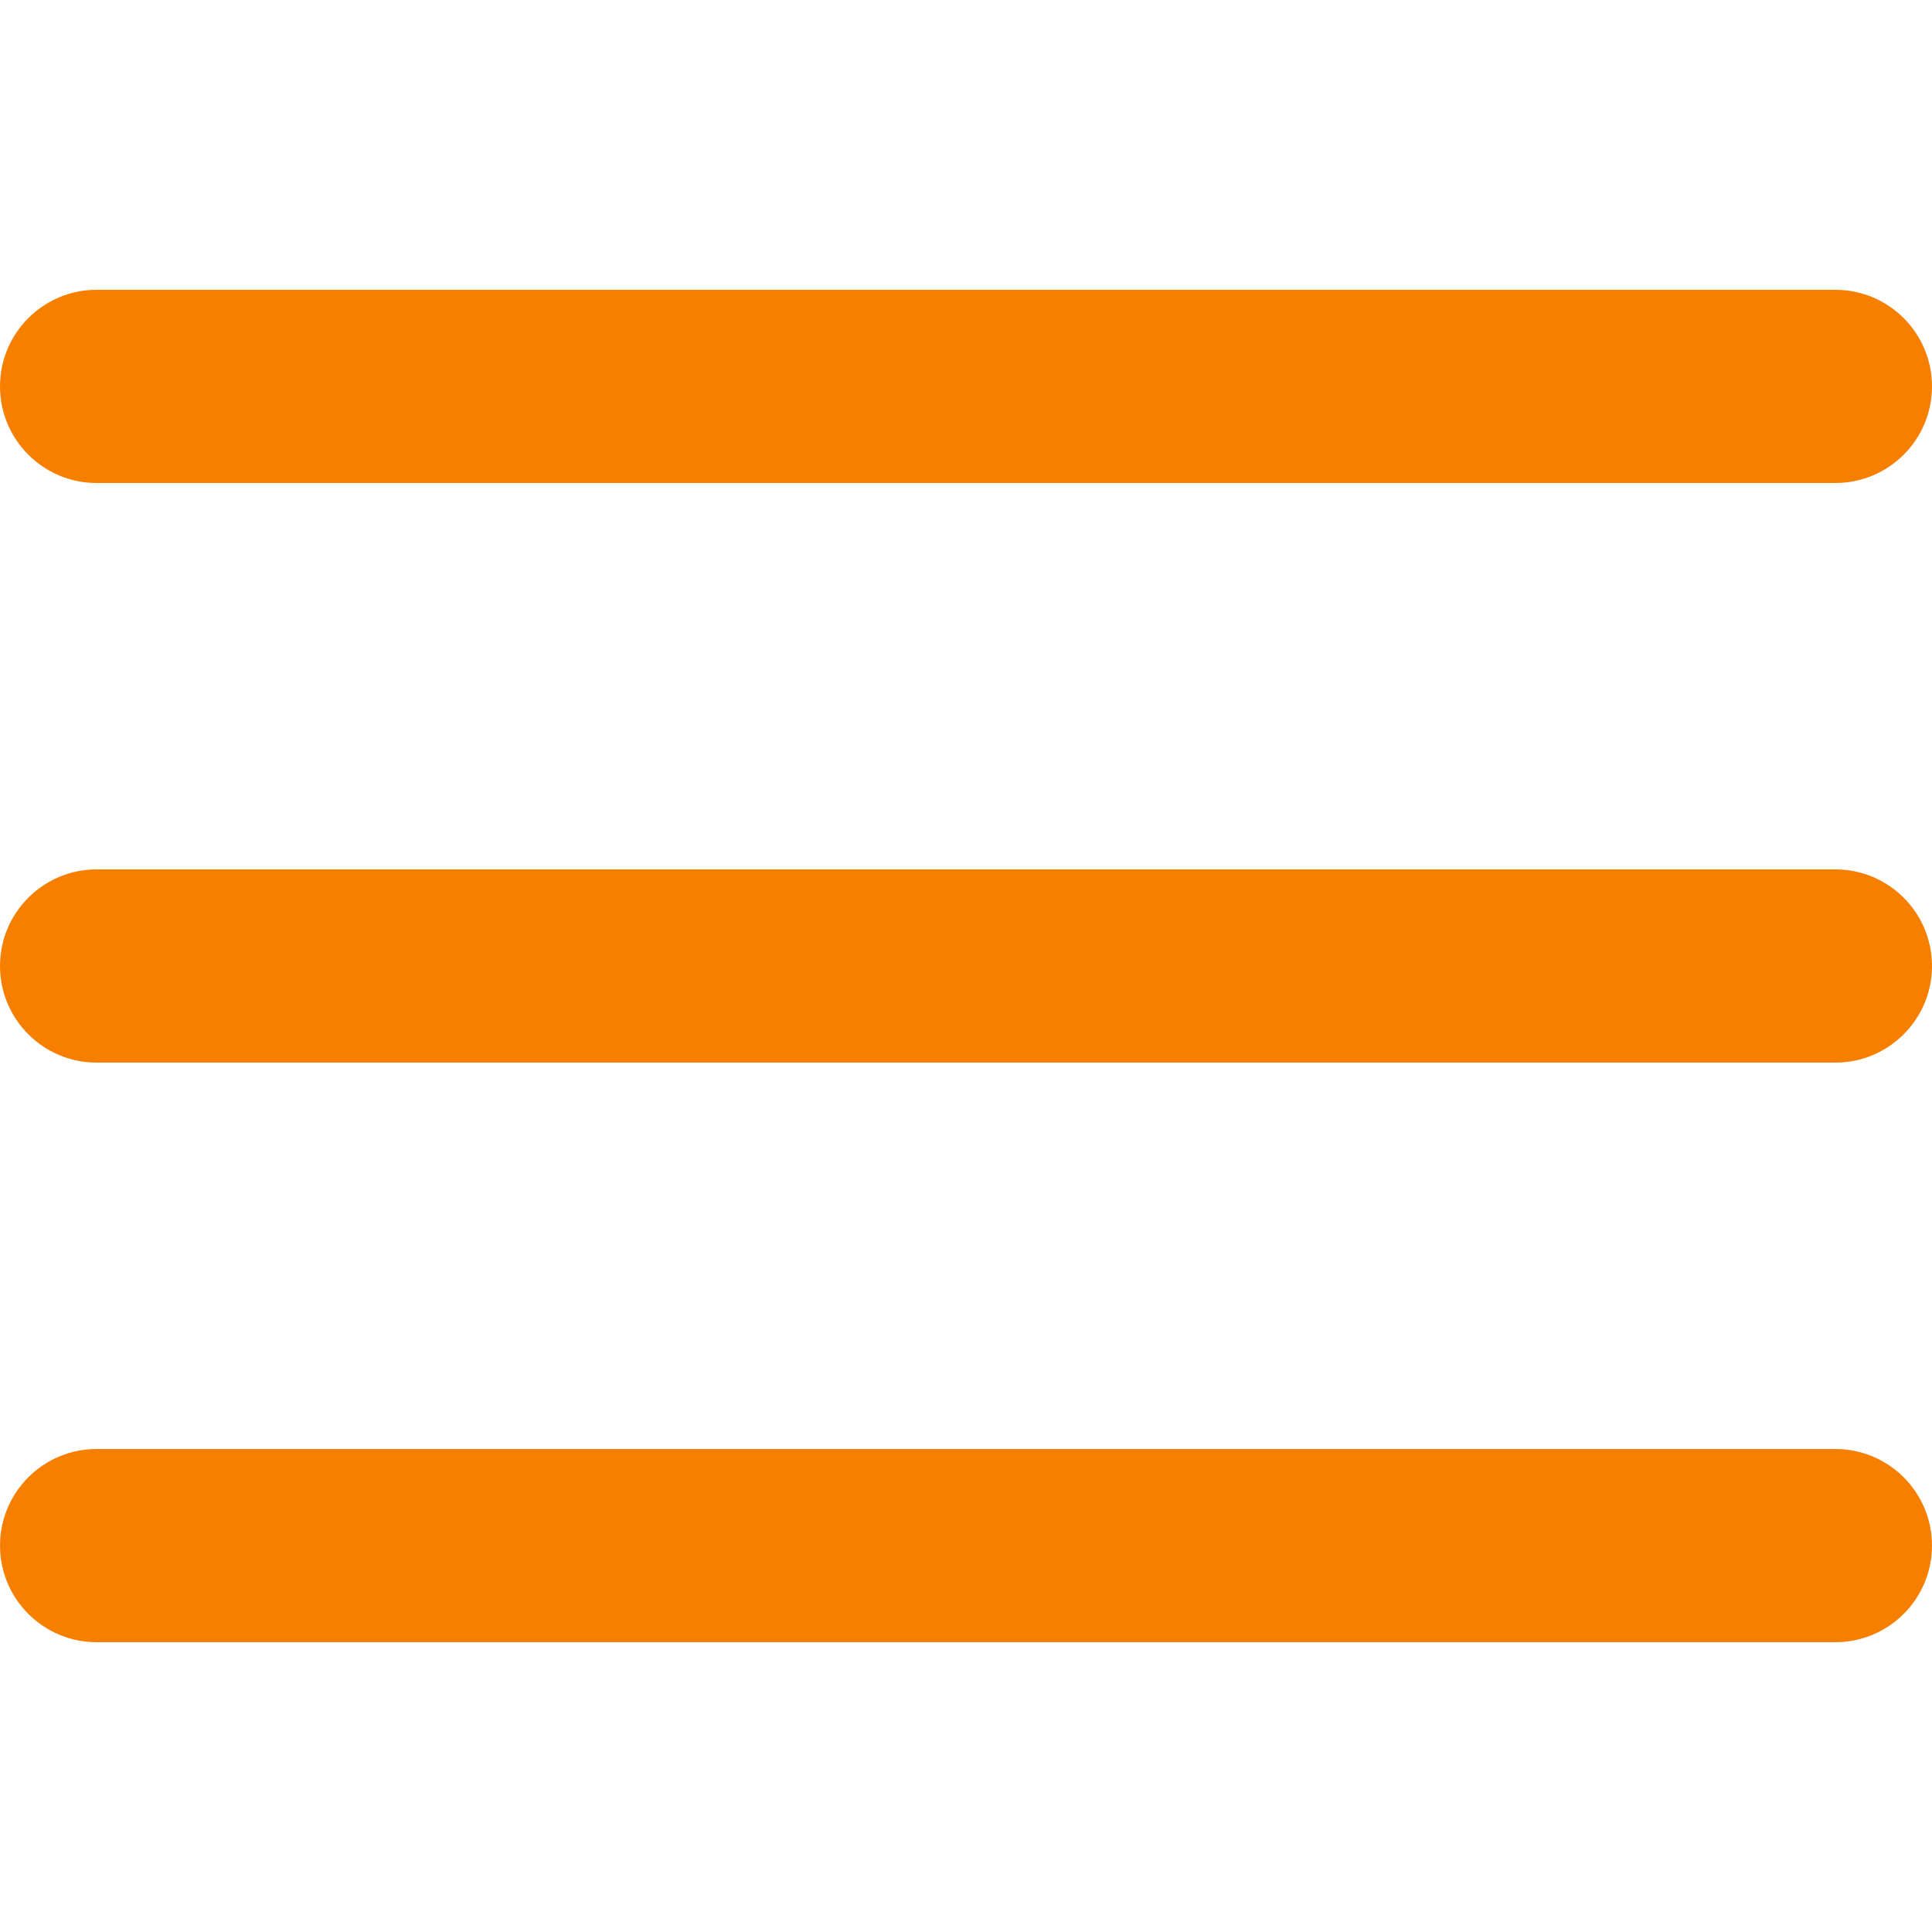
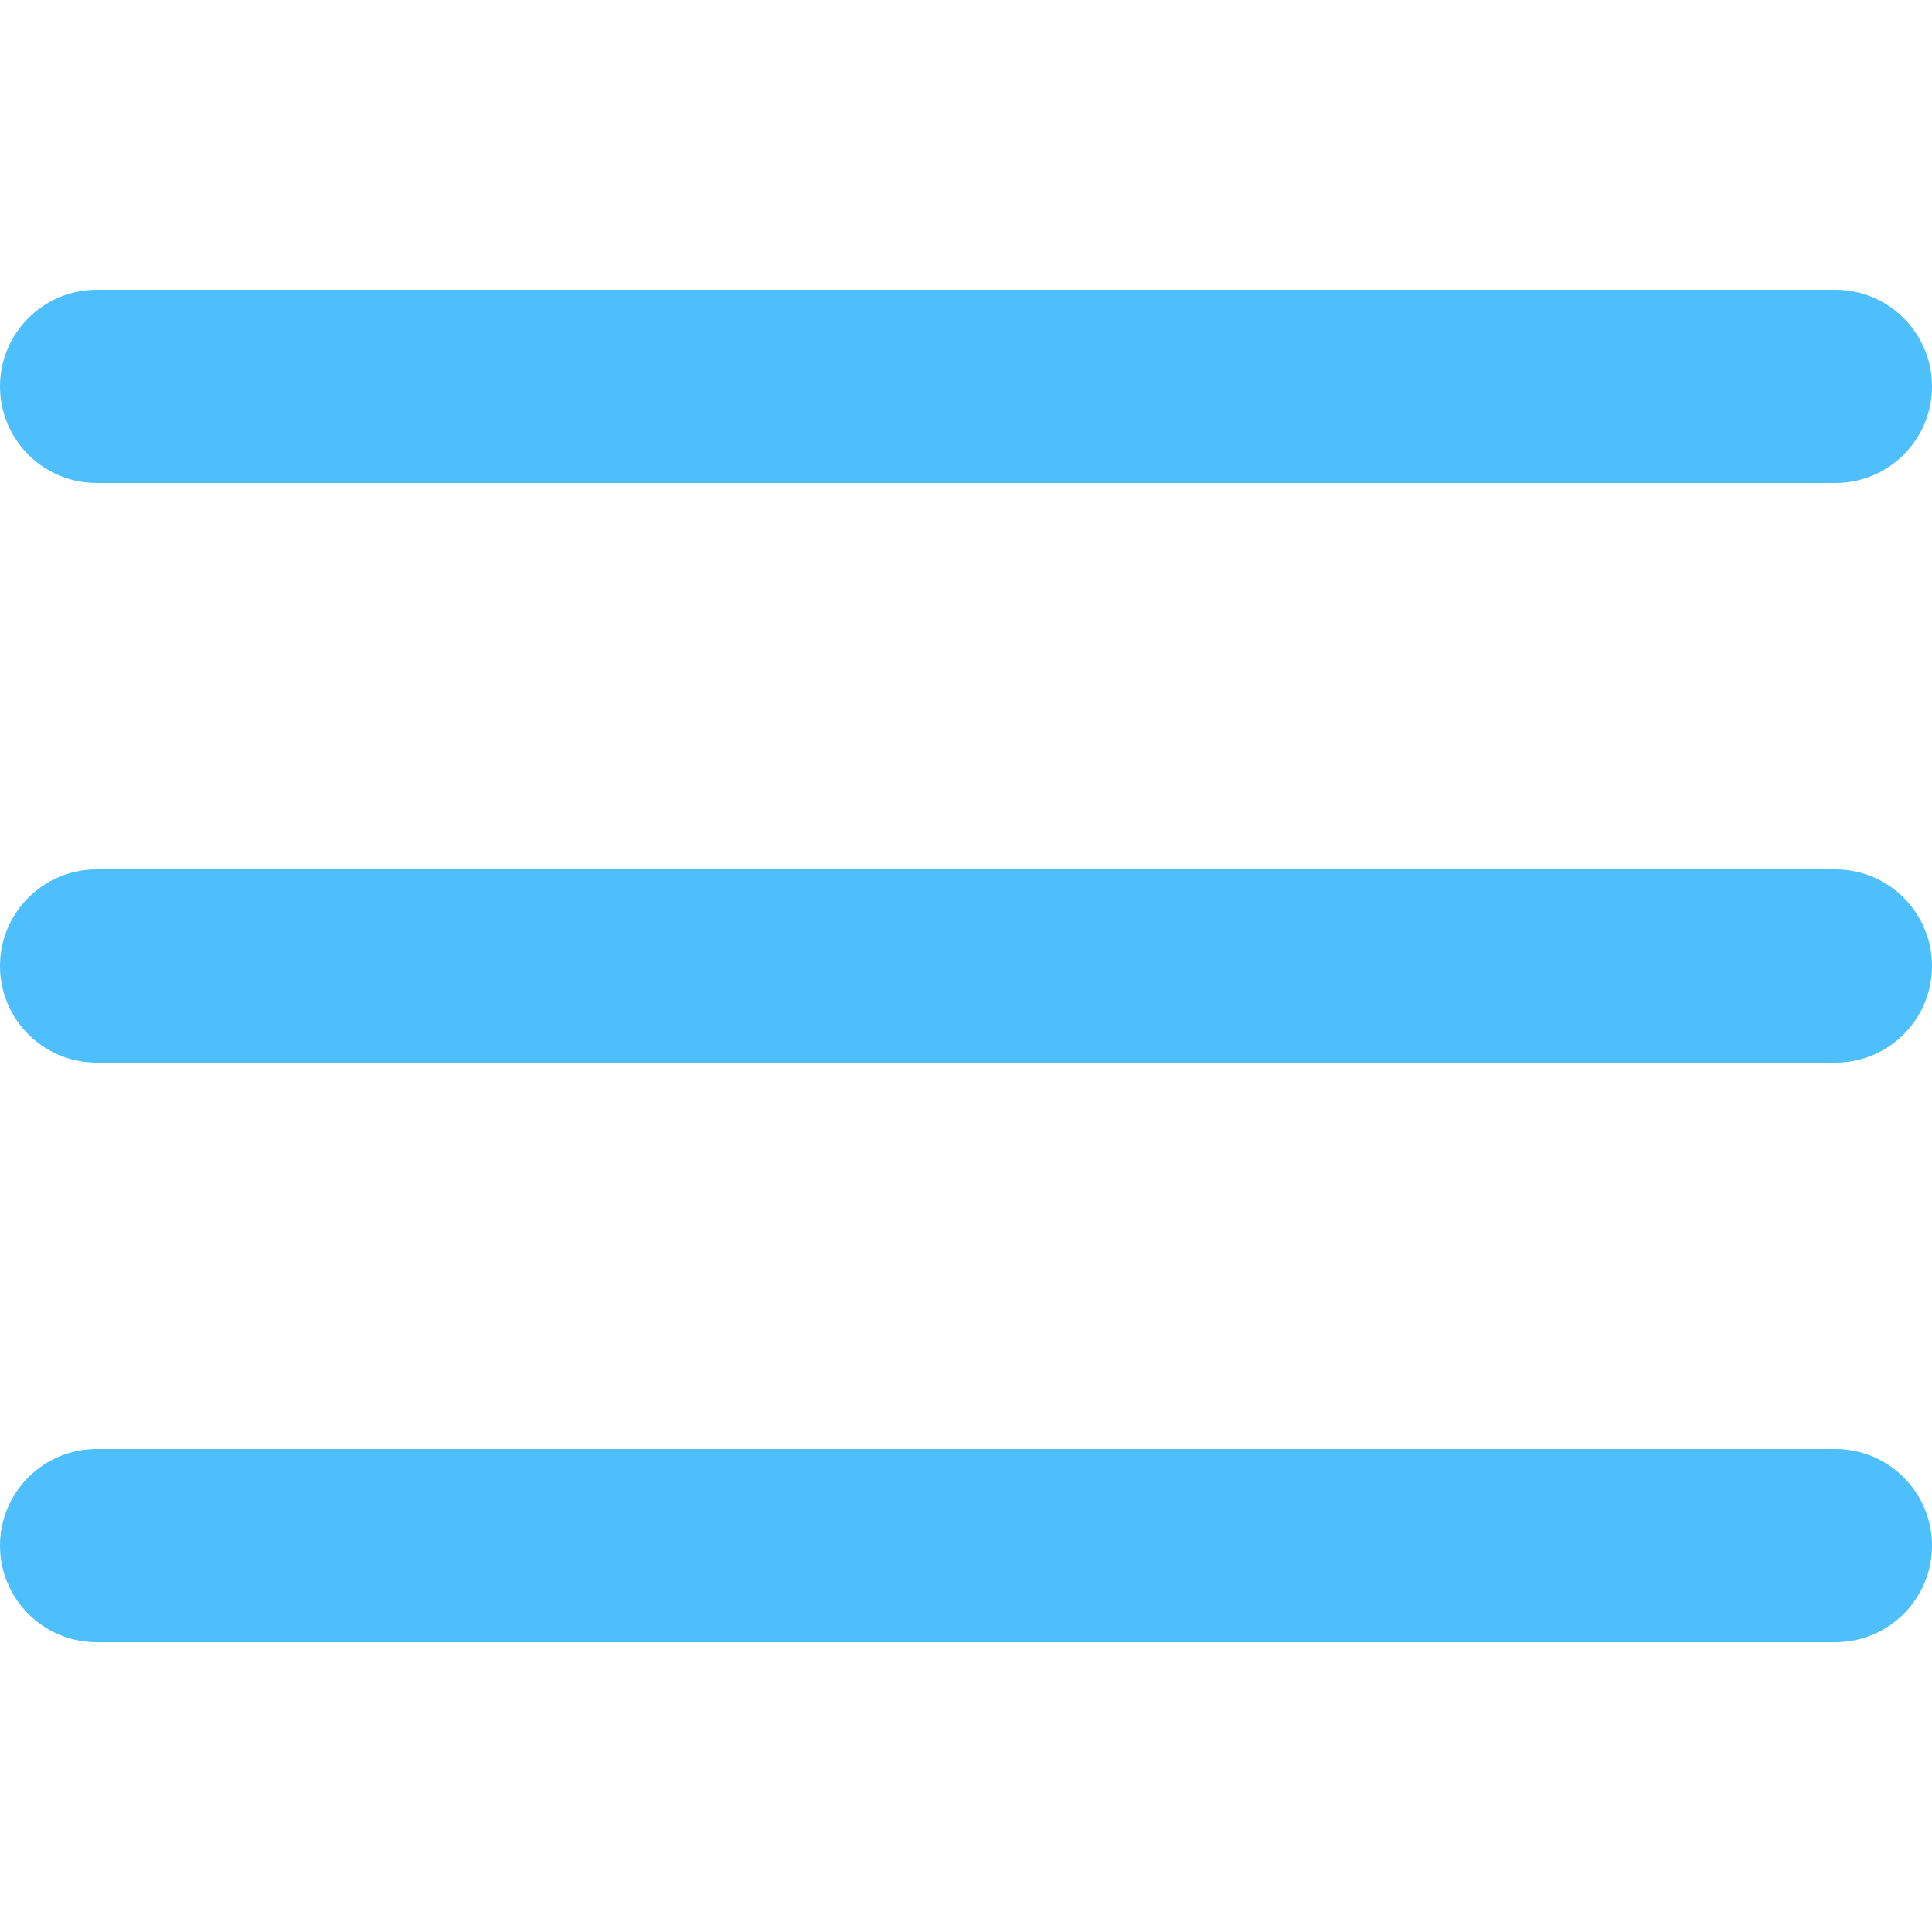
<svg xmlns="http://www.w3.org/2000/svg" version="1.1" width="32" height="32" viewBox="0 0 32 32">
-   <path fill="#f77f00" d="M1.6 17.6h28.8c0.883 0 1.6-0.717 1.6-1.6s-0.717-1.6-1.6-1.6h-28.8c-0.883 0-1.6 0.717-1.6 1.6s0.717 1.6 1.6 1.6zM1.6 8h28.8c0.883 0 1.6-0.717 1.6-1.6s-0.717-1.6-1.6-1.6h-28.8c-0.883 0-1.6 0.717-1.6 1.6s0.717 1.6 1.6 1.6zM1.6 27.2h28.8c0.883 0 1.6-0.717 1.6-1.6s-0.717-1.6-1.6-1.6h-28.8c-0.883 0-1.6 0.717-1.6 1.6s0.717 1.6 1.6 1.6z" />
+   <path fill="#4dbffd" d="M1.6 17.6h28.8c0.883 0 1.6-0.717 1.6-1.6s-0.717-1.6-1.6-1.6h-28.8c-0.883 0-1.6 0.717-1.6 1.6s0.717 1.6 1.6 1.6zM1.6 8h28.8c0.883 0 1.6-0.717 1.6-1.6s-0.717-1.6-1.6-1.6h-28.8c-0.883 0-1.6 0.717-1.6 1.6s0.717 1.6 1.6 1.6zM1.6 27.2h28.8c0.883 0 1.6-0.717 1.6-1.6s-0.717-1.6-1.6-1.6h-28.8c-0.883 0-1.6 0.717-1.6 1.6s0.717 1.6 1.6 1.6z" />
</svg>
